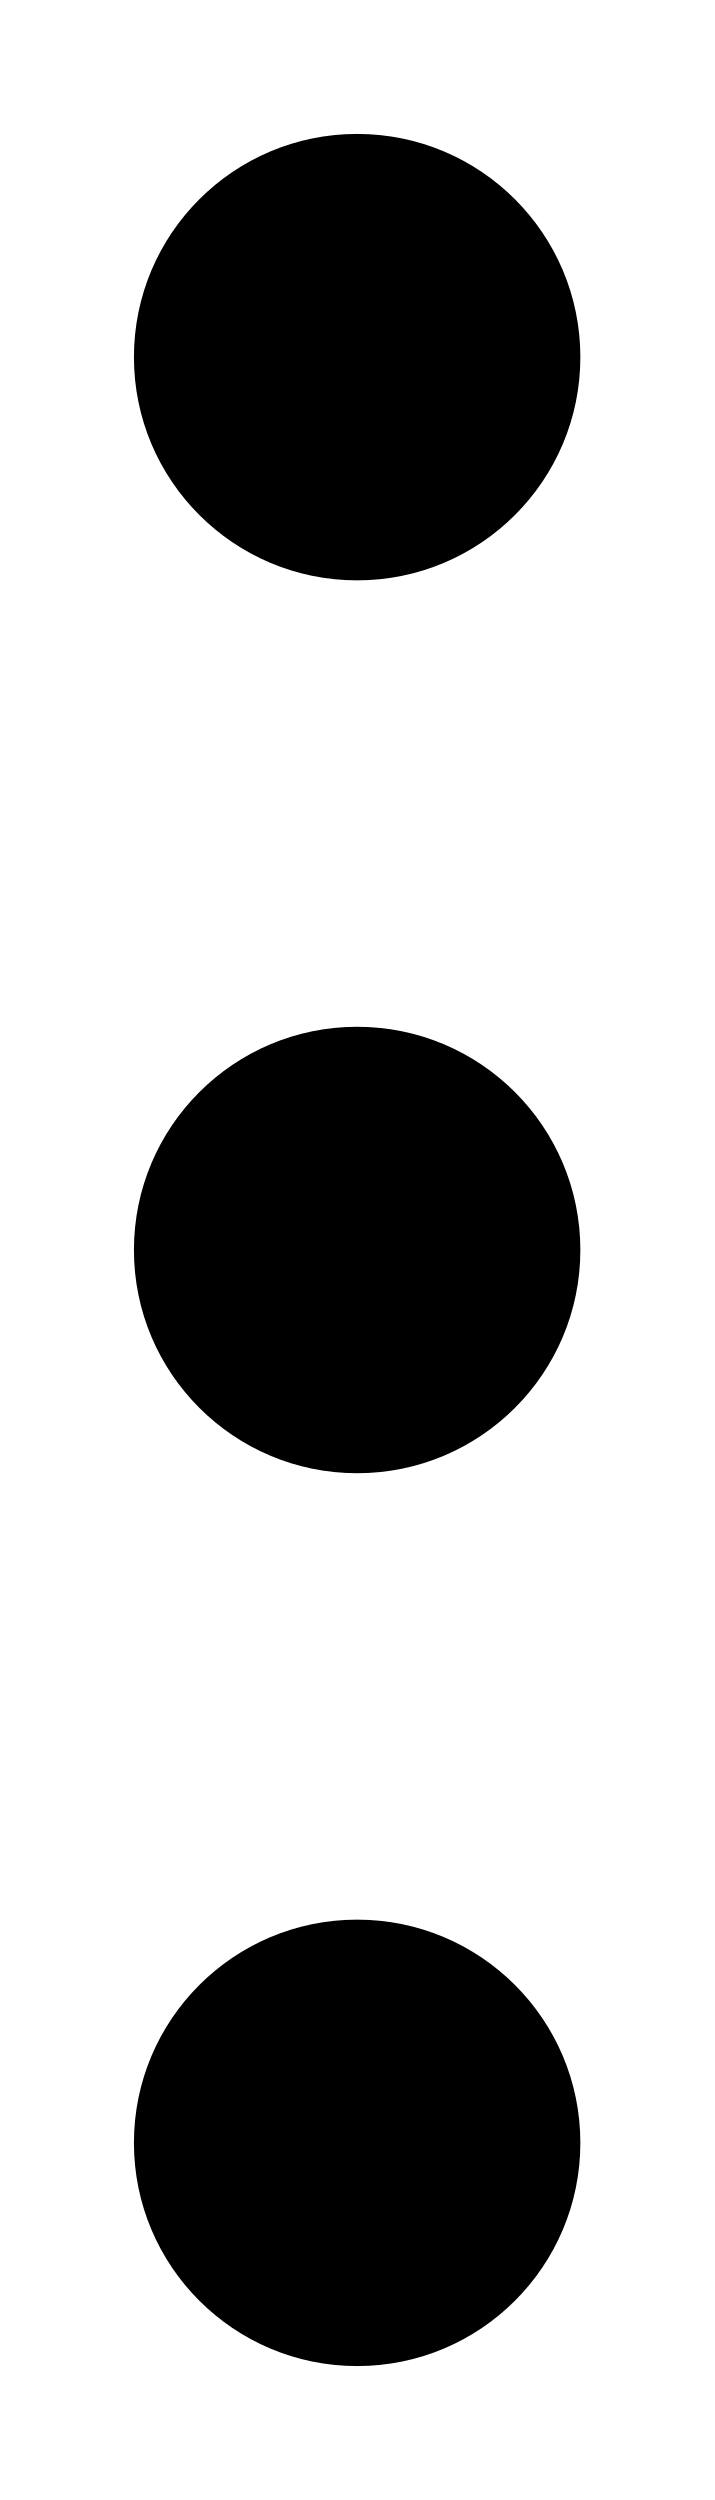
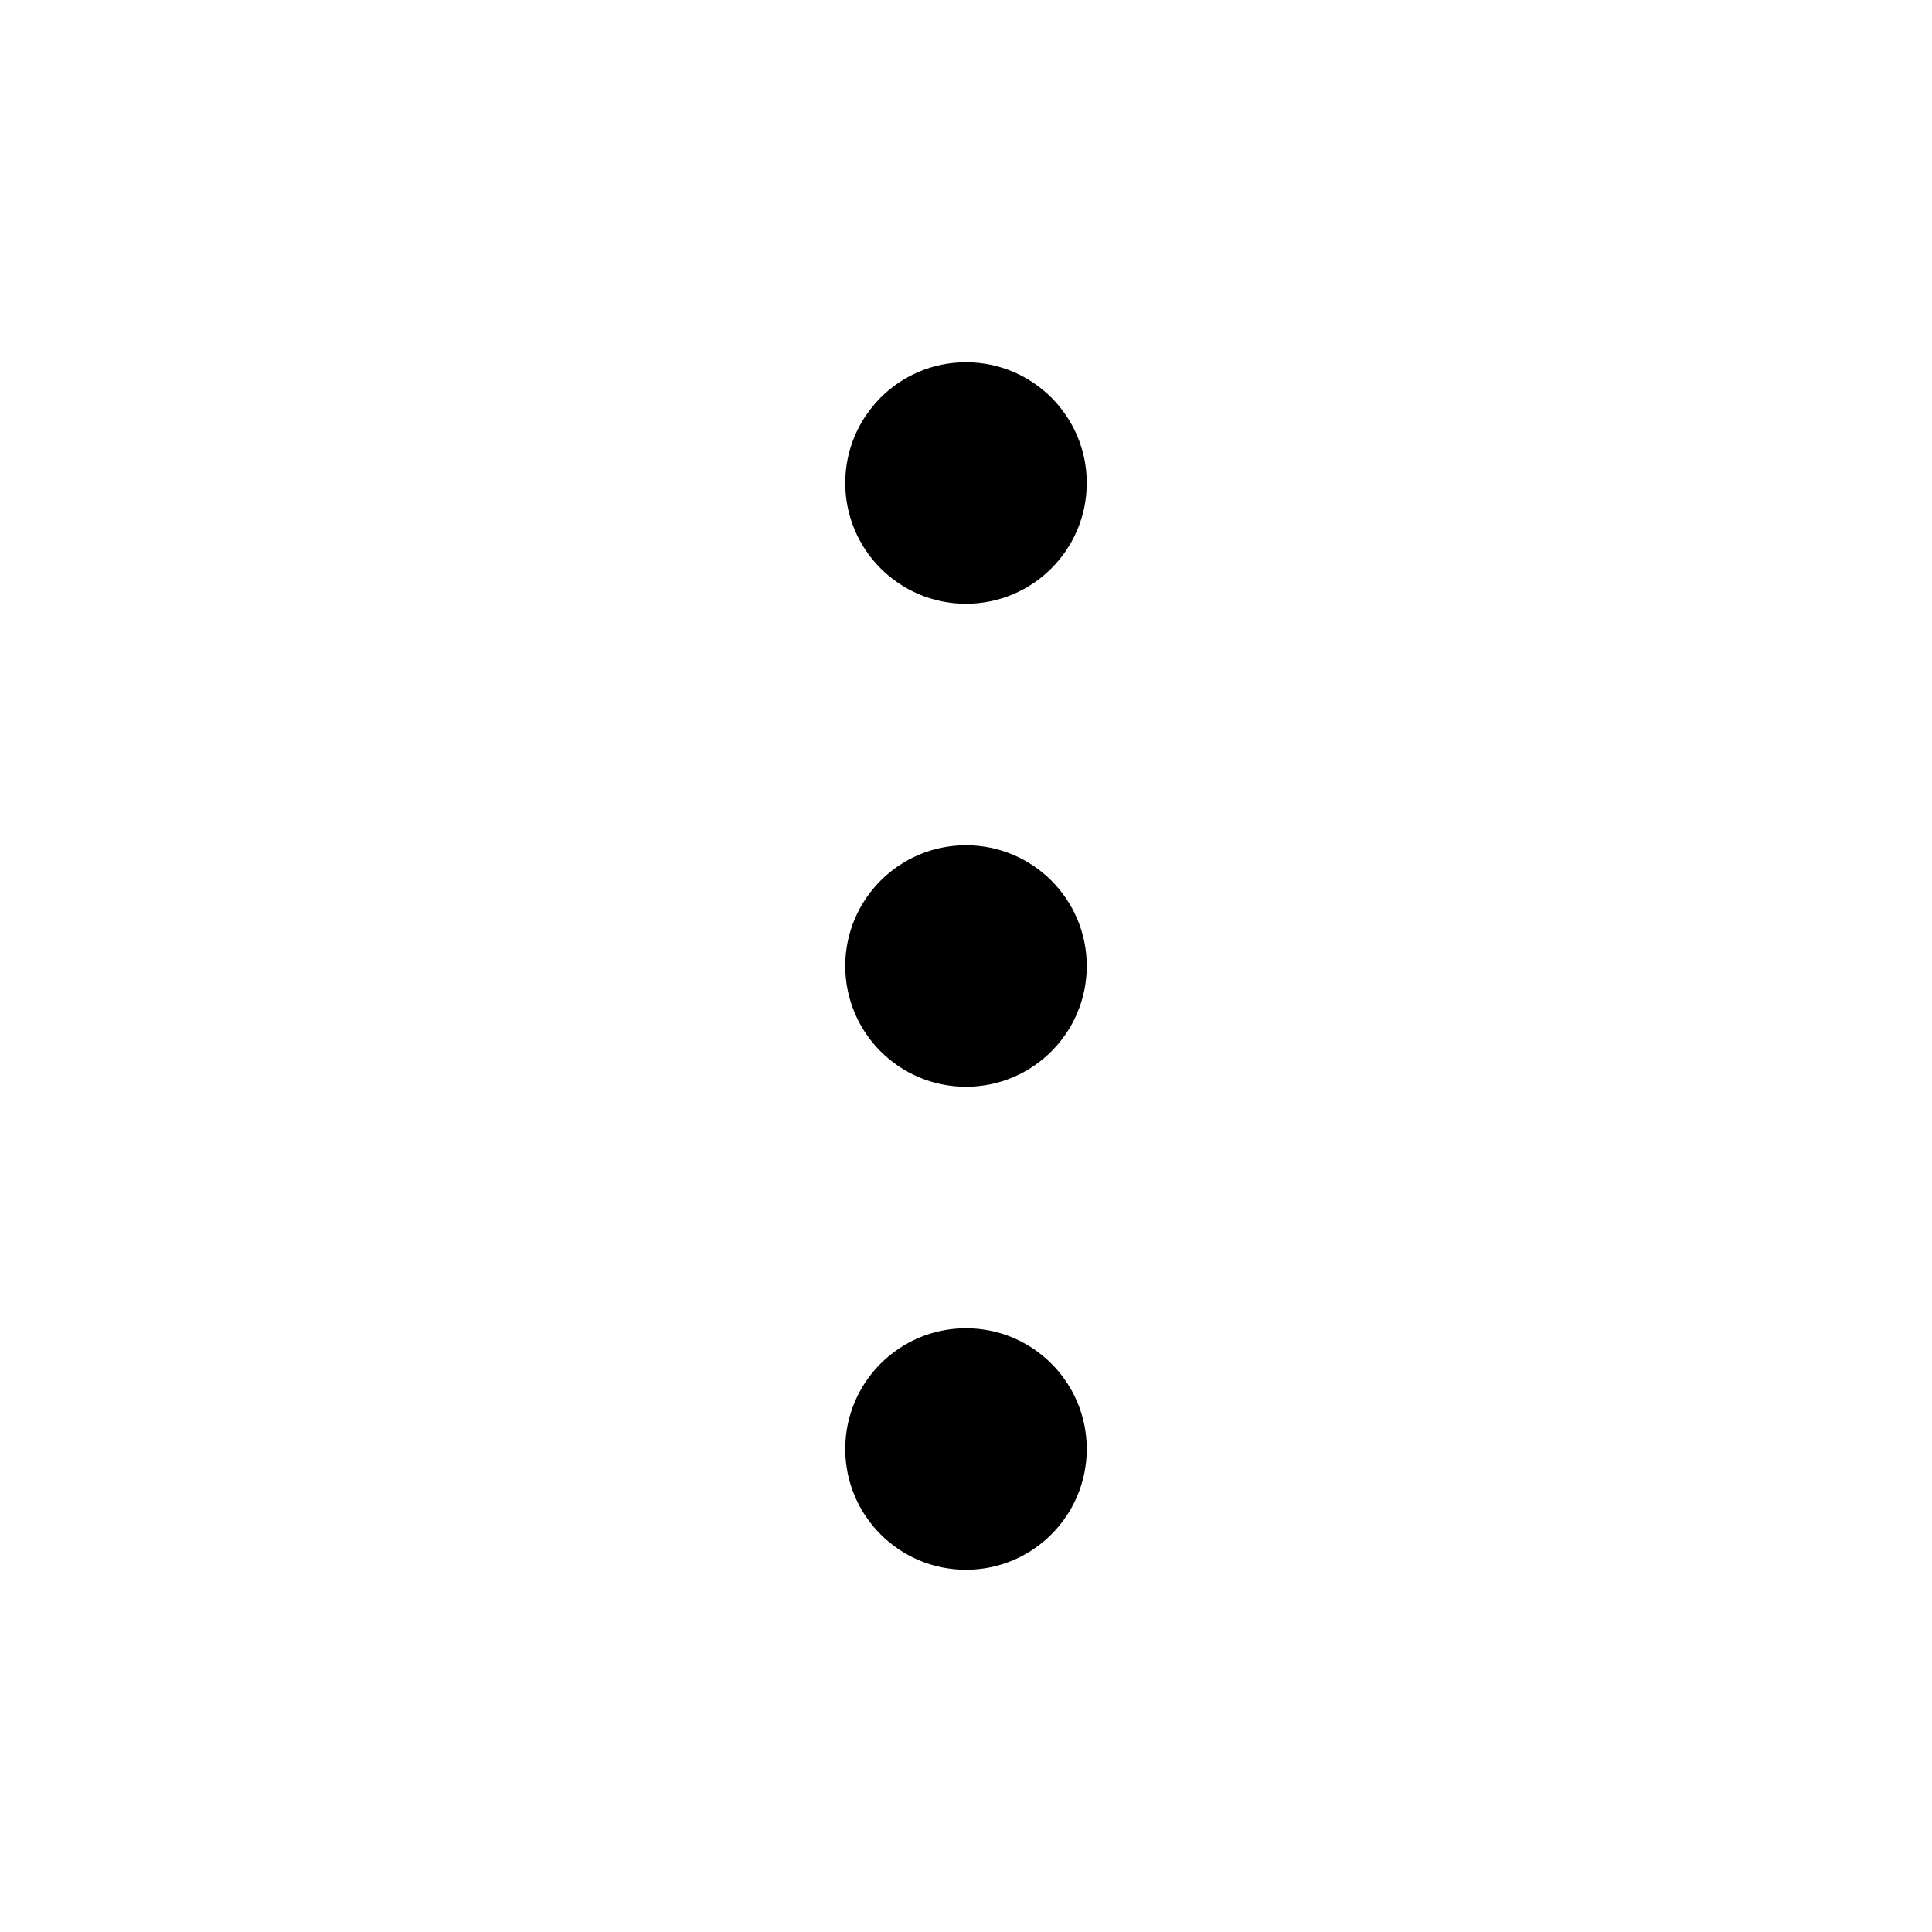
- <svg xmlns="http://www.w3.org/2000/svg" xmlns:xlink="http://www.w3.org/1999/xlink" width="4" height="14">
+ <svg xmlns="http://www.w3.org/2000/svg" xmlns:xlink="http://www.w3.org/1999/xlink" width="32" height="32">
  <defs>
-     <path d="M8.75 15a1.25 1.25 0 112.5 0 1.25 1.25 0 01-2.5 0zm0-5a1.25 1.25 0 112.5 0 1.25 1.25 0 01-2.5 0zm0-5a1.25 1.25 0 112.5 0 1.25 1.25 0 01-2.5 0z" id="a" />
+     <path d="M14 24a2 2 0 114 0 2 2 0 01-4 0zm0-8a2 2 0 114 0 2 2 0 01-4 0zm0-8a2 2 0 114 0 2 2 0 01-4 0z" id="a" />
  </defs>
-   <use xlink:href="#a" transform="translate(-8 -3)" fill-rule="evenodd" />
+   <use xlink:href="#a" fill-rule="evenodd" />
</svg>
